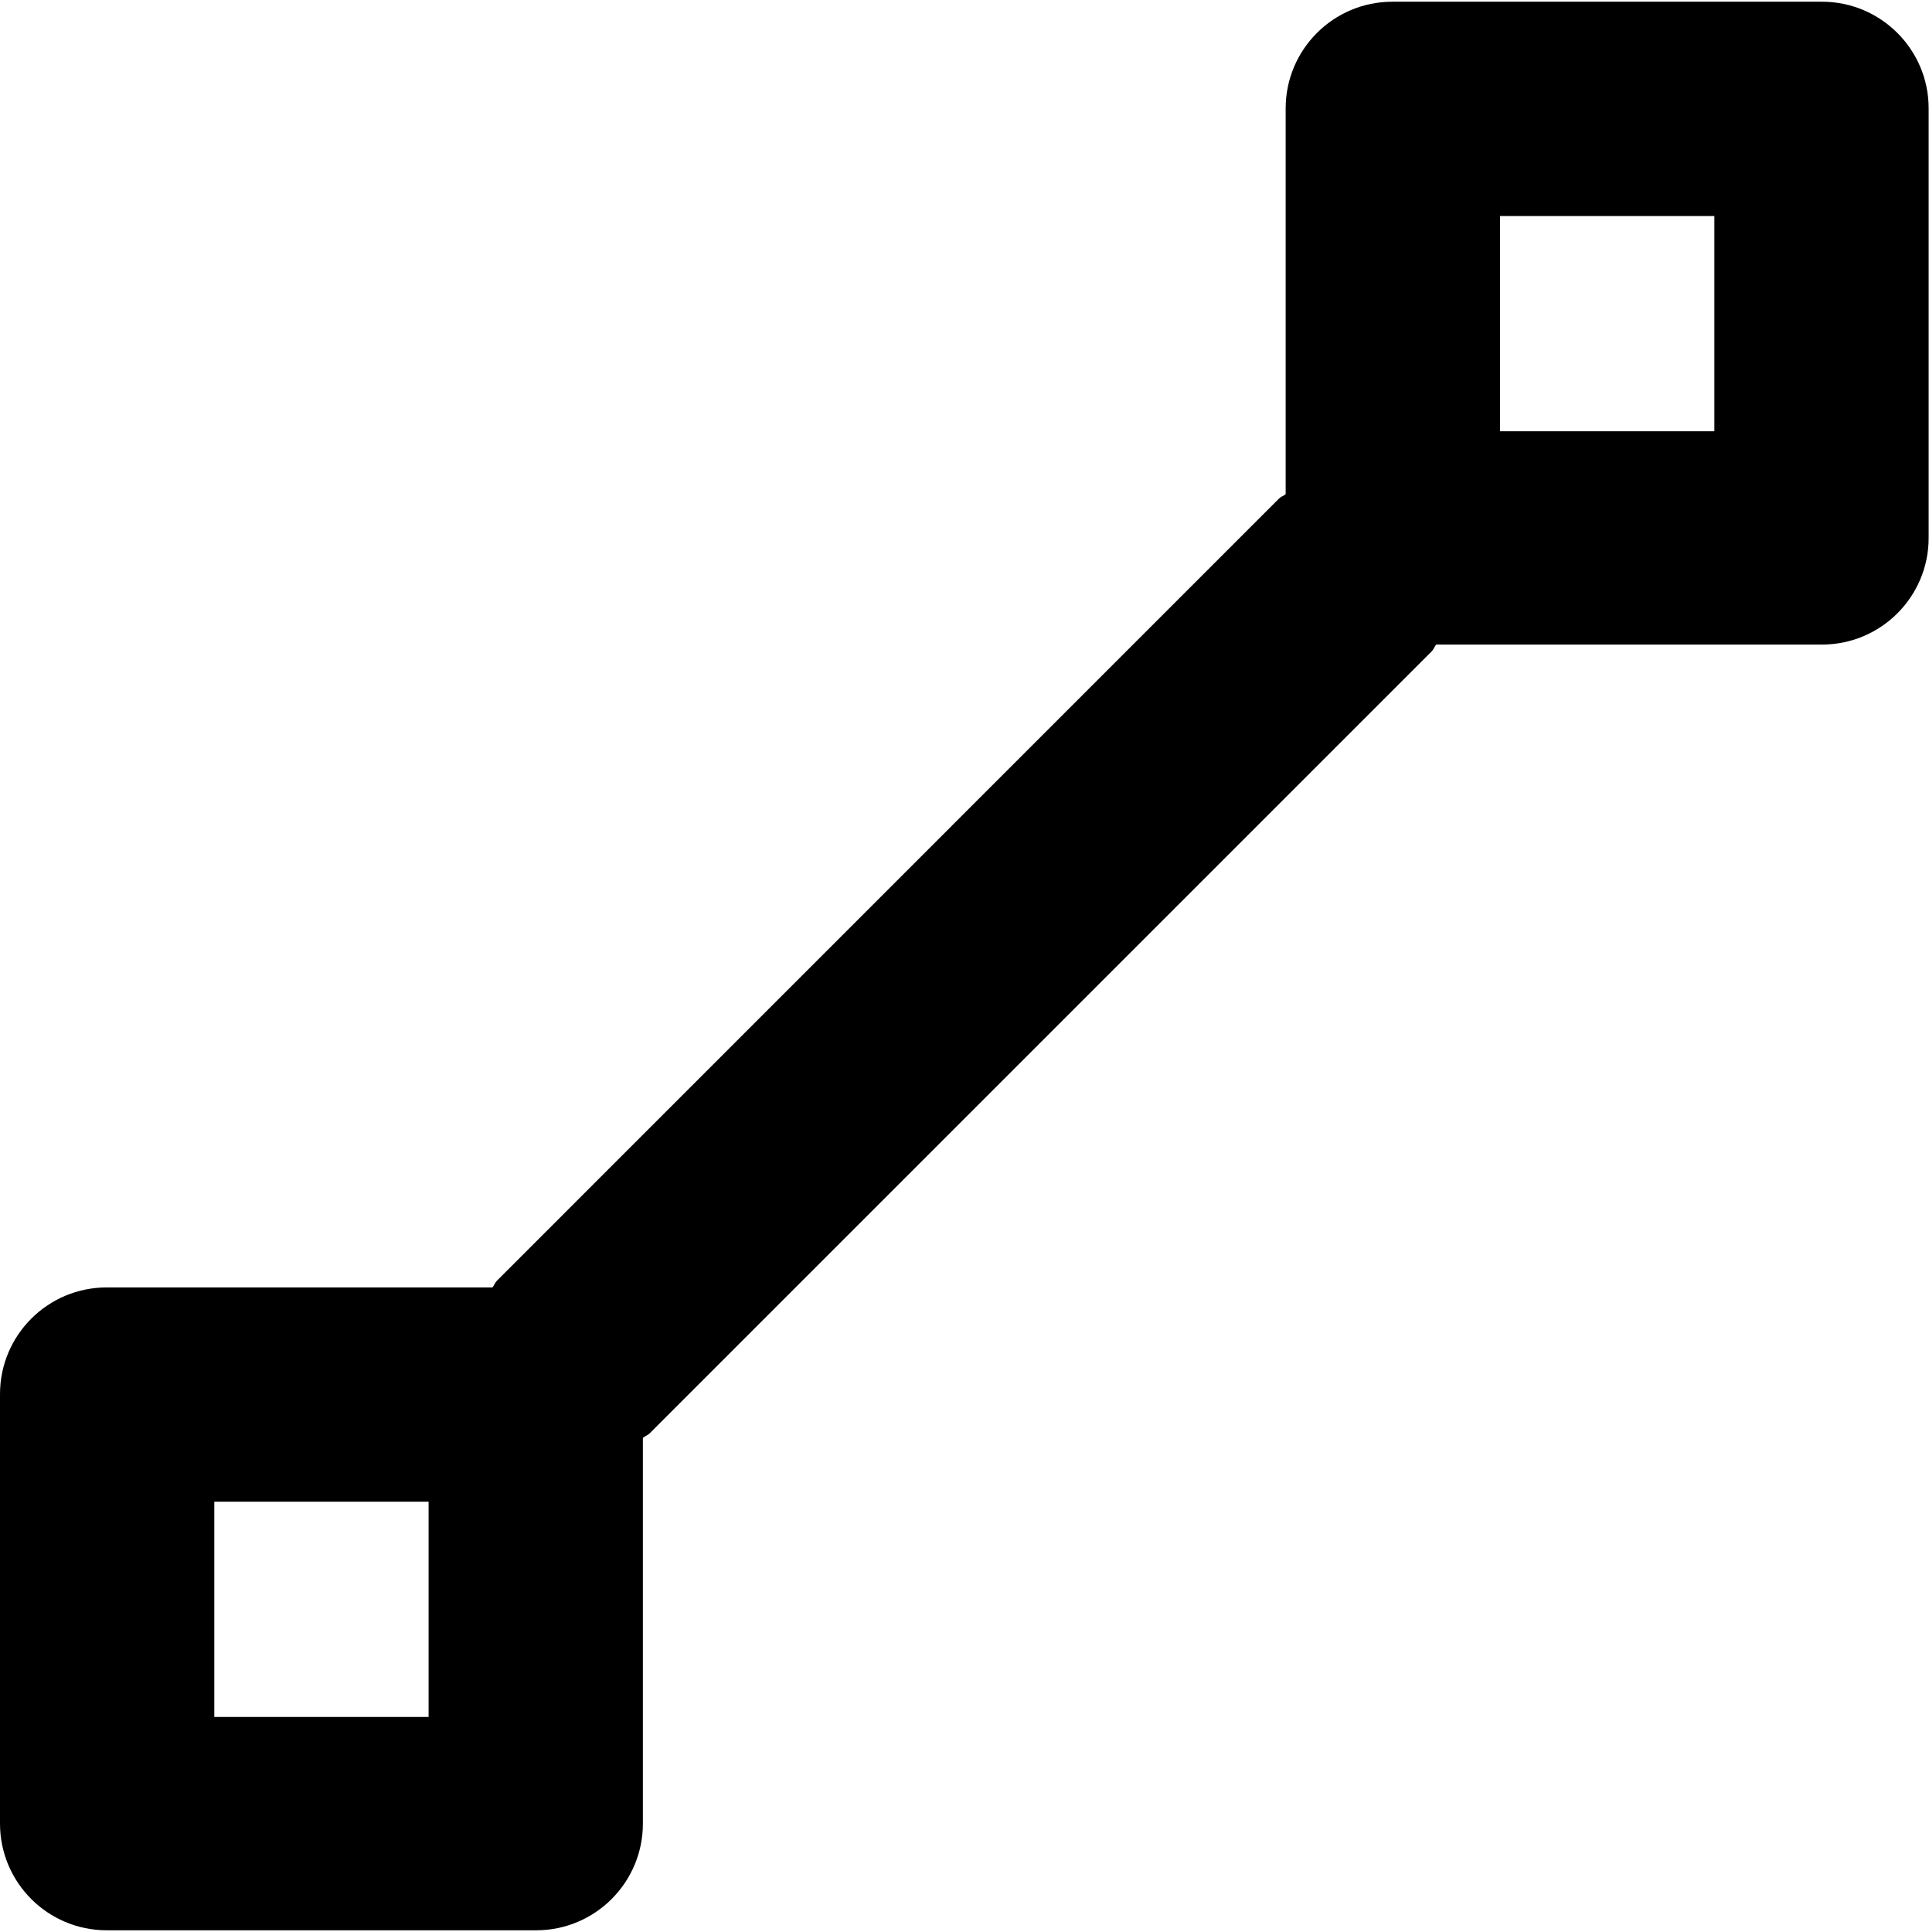
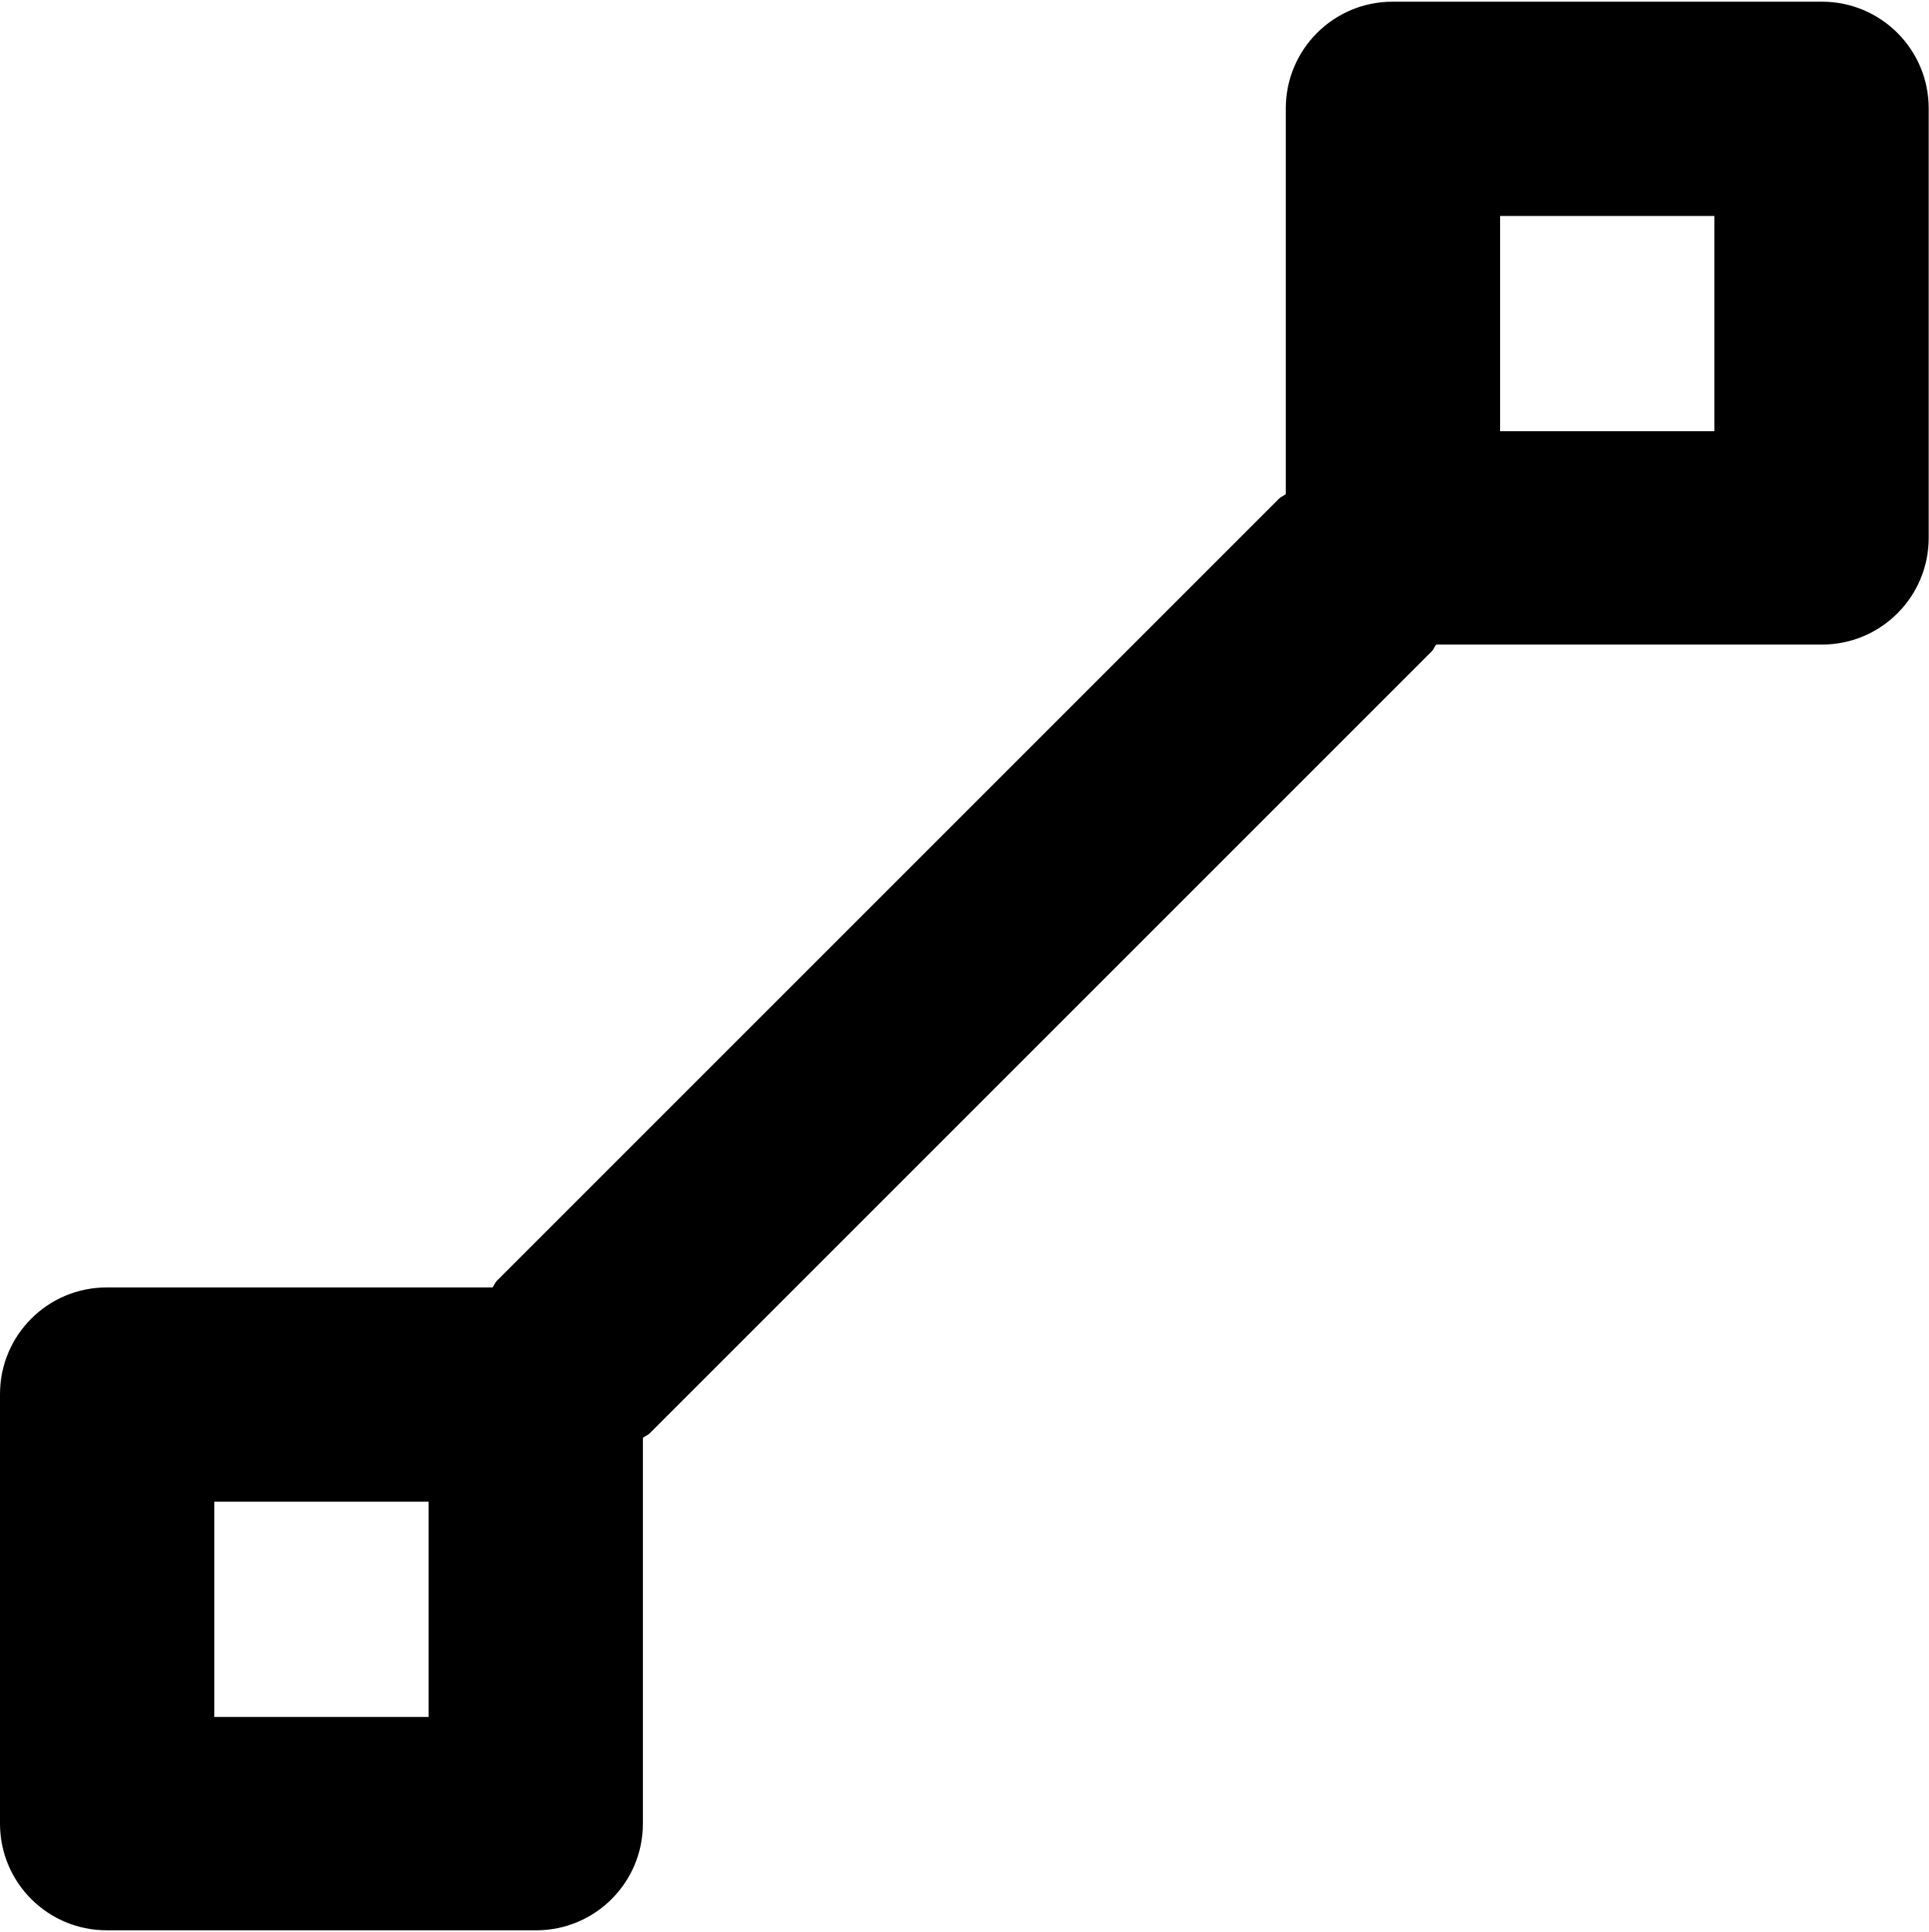
- <svg xmlns="http://www.w3.org/2000/svg" width="18" height="18.032" viewBox="0 0 18 18.032">
-   <path d="M17.004.016H12.995a.996.996,0,0,0-.996.996V4.612c-.02.017-.044.023-.063.042L4.638,11.953c-.019.019-.025.043-.042.063H.996A.996.996,0,0,0,0,13.011v4.009a.996.996,0,0,0,.996.996H5.004A.996.996,0,0,0,6,17.02V13.42c.02-.017.044-.023.063-.042l7.299-7.299c.019-.019.025-.043.042-.063h3.6a.996.996,0,0,0,.996-.996V1.011A.996.996,0,0,0,17.004.016ZM4,14.016v2.009H2V14.016Zm12-12V4.025h-2V2.016Z" />
-   <rect width="18" height="18.032" fill="none" />
+ <svg xmlns="http://www.w3.org/2000/svg" width="1799.993" height="1803.166" viewBox="0 0 1799.993 1803.166">
+   <path d="M1700.439 1.589H1299.548a99.552 99.552 0 0 0 -99.554 99.554V461.19c-1.966 1.678 -4.438 2.319 -6.3 4.181L463.781 1195.284c-1.861 1.862 -2.5 4.333 -4.181 6.3H99.554A99.557 99.557 0 0 0 0 1301.137v400.885a99.553 99.553 0 0 0 99.554 99.555H500.439A99.555 99.555 0 0 0 600 1702.022V1341.976c1.959 -1.679 4.437 -2.326 6.292 -4.181l729.92 -729.913c1.861 -1.862 2.5 -4.334 4.181 -6.3h360.046a99.557 99.557 0 0 0 99.555 -99.555V101.143A99.553 99.553 0 0 0 1700.439 1.589ZM400 1401.583v200.885H200V1401.583Zm1199.994 -1200V402.474h-200V201.583Z" />
+   <path width="18" fill="none" d="M0 0H1799.994V1803.166H0V0z" />
</svg>
